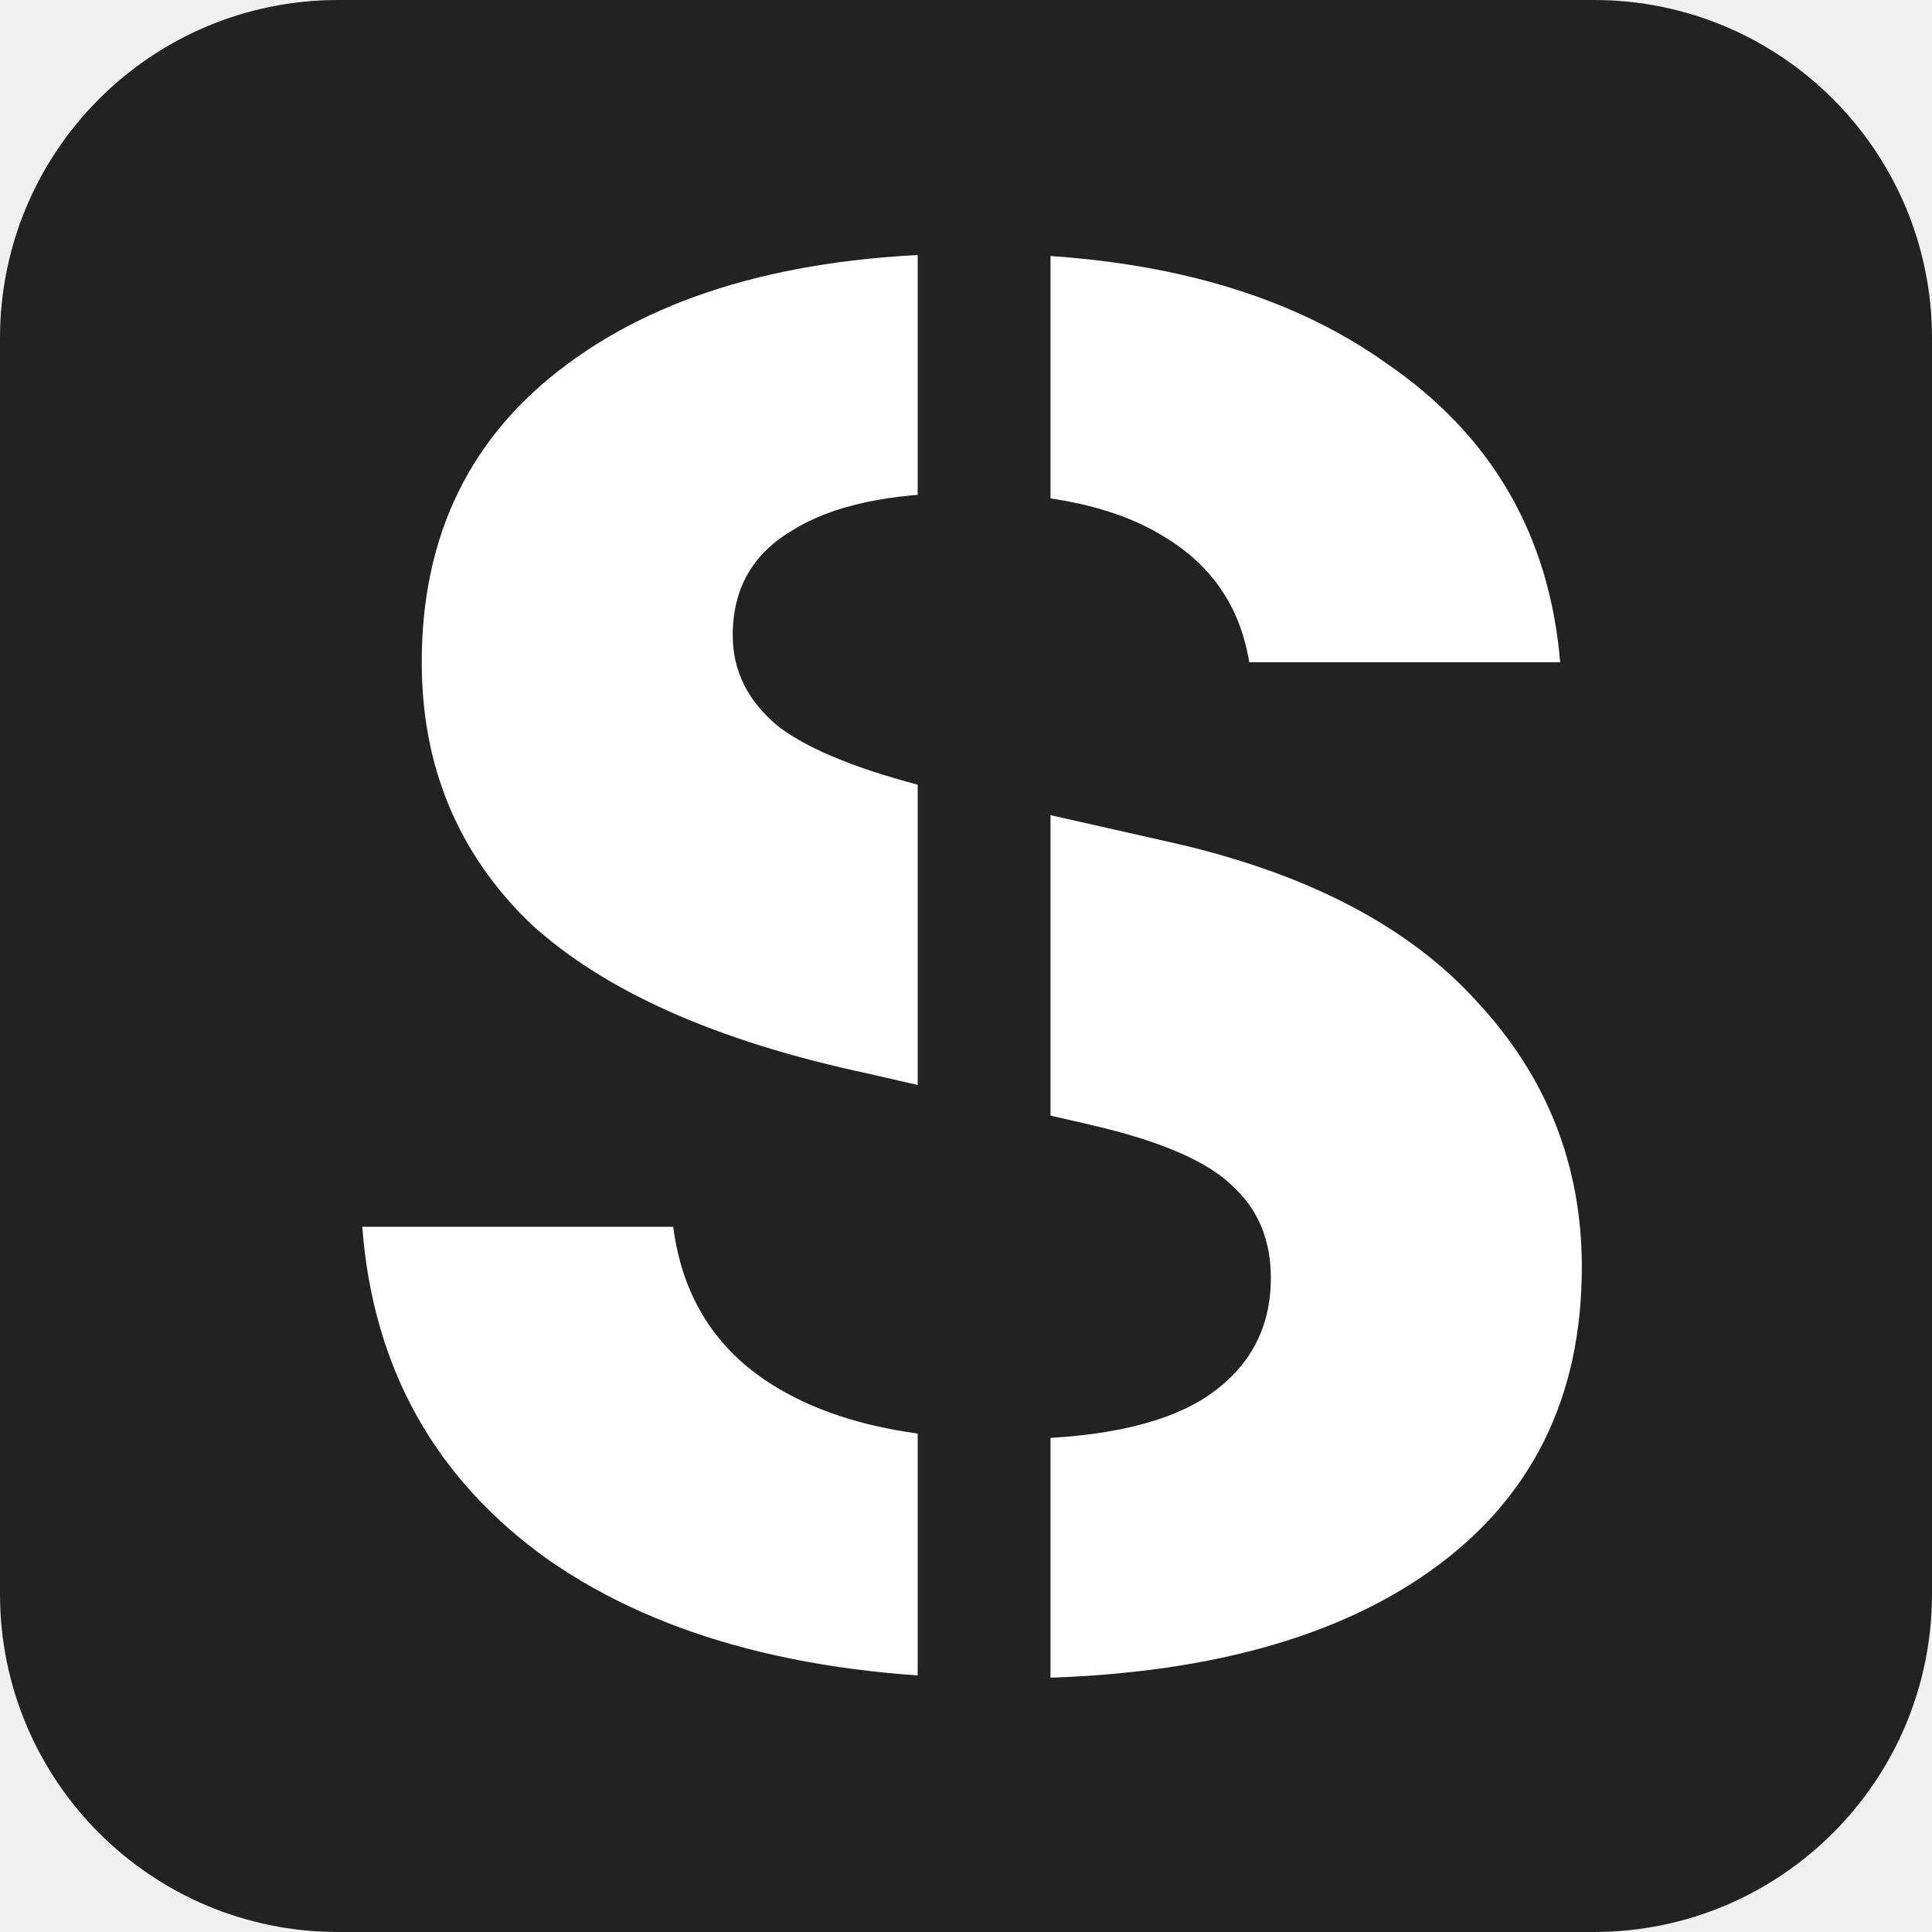
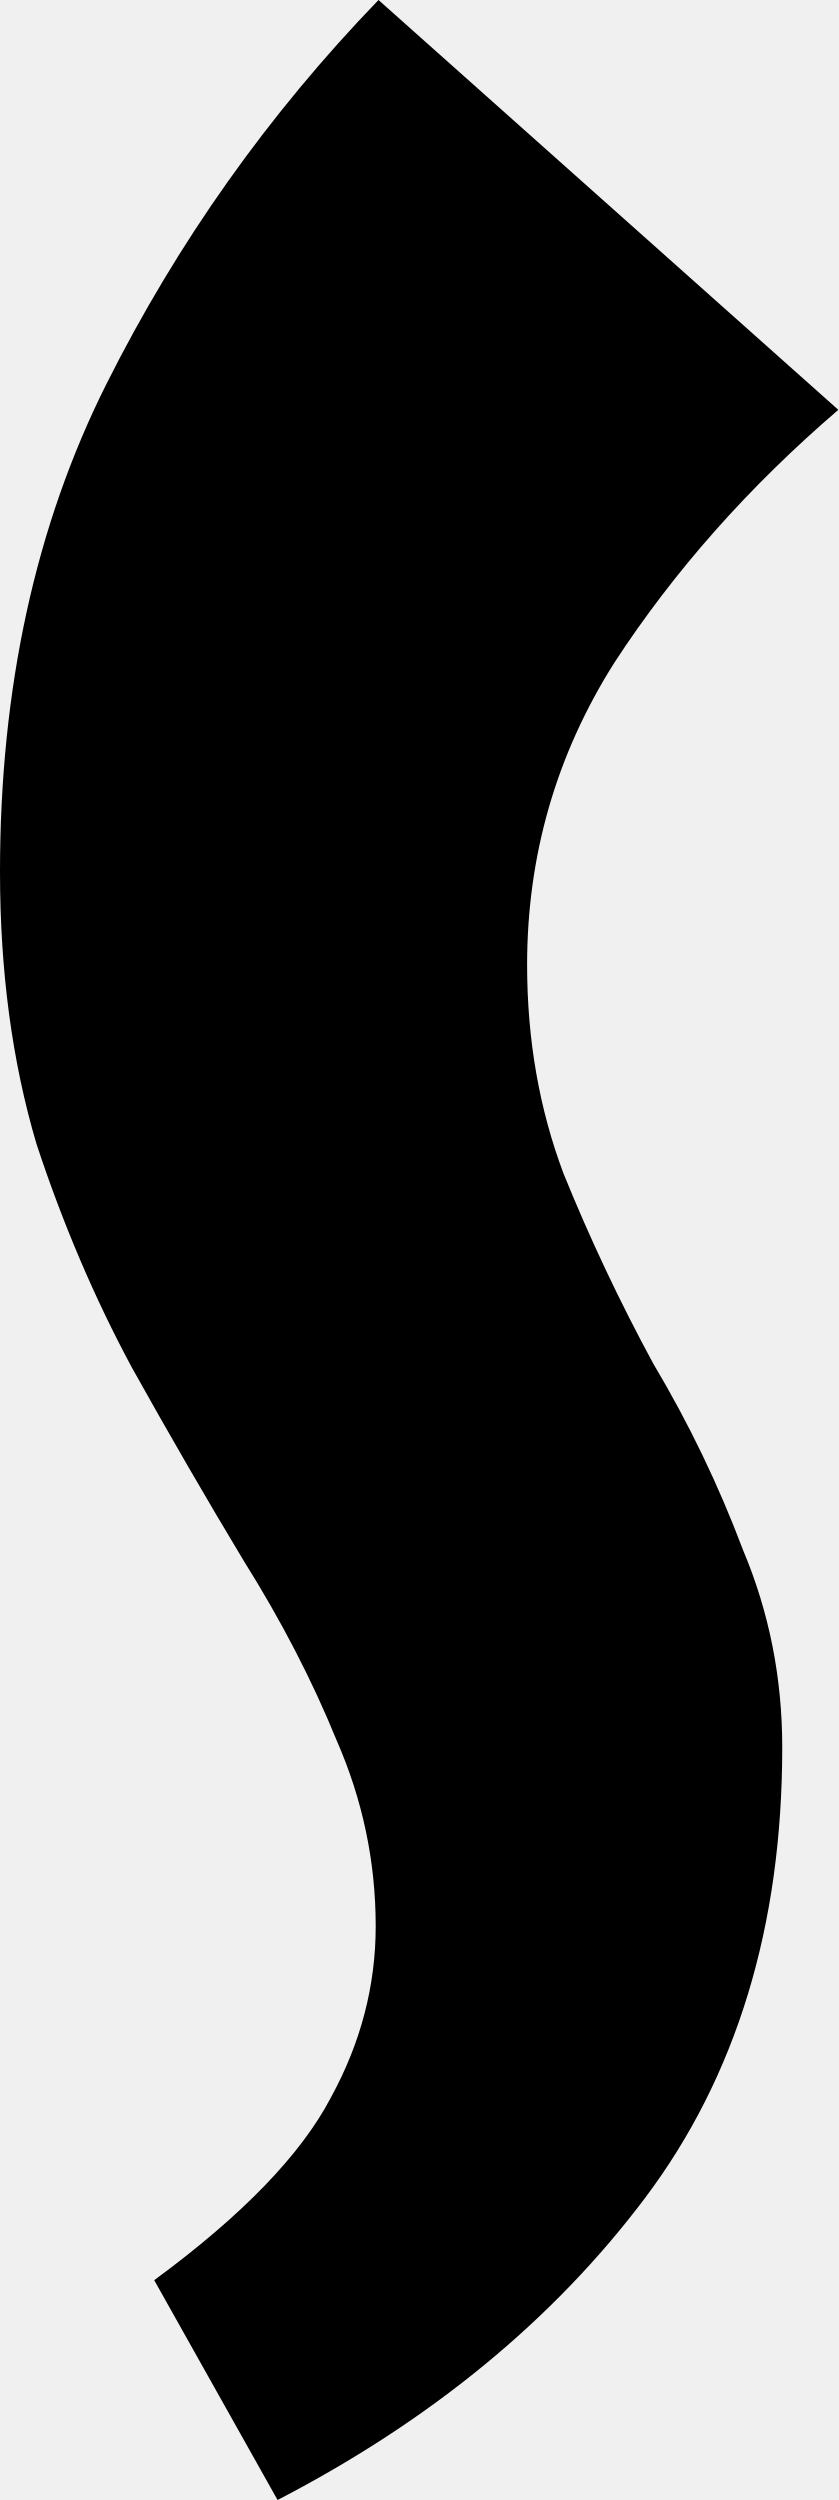
- <svg xmlns="http://www.w3.org/2000/svg" width="160" height="160" viewBox="0 0 160 160" fill="none">
-   <rect width="160" height="160" rx="28" fill="#222222" />
-   <path d="M83.299 139C67.474 139 54.858 135.735 45.452 129.204C36.047 122.525 30.896 113.322 30 101.596H55.754C56.5 107.385 59.262 111.764 64.04 114.732C68.817 117.701 75.237 119.185 83.299 119.185C90.615 119.185 96.064 118.072 99.647 115.845C103.38 113.47 105.246 110.131 105.246 105.826C105.246 102.709 104.201 100.186 102.111 98.257C100.021 96.179 96.064 94.472 90.242 93.136L71.878 88.906C59.337 86.234 50.006 82.078 43.885 76.438C37.913 70.649 34.927 63.45 34.927 54.842C34.927 44.303 38.958 36.065 47.02 30.128C55.231 24.043 66.503 21 80.836 21C95.019 21 106.366 24.043 114.876 30.128C123.535 36.065 128.313 44.303 129.208 54.842H103.455C102.708 50.24 100.319 46.752 96.288 44.377C92.406 42.002 87.032 40.815 80.164 40.815C73.744 40.815 68.892 41.854 65.608 43.932C62.323 45.862 60.681 48.756 60.681 52.615C60.681 55.584 61.95 58.107 64.488 60.185C67.026 62.114 71.281 63.821 77.253 65.306L96.96 69.758C108.157 72.282 116.593 76.66 122.266 82.894C128.089 89.128 131 96.475 131 104.936C131 115.771 126.82 124.157 118.459 130.094C110.098 136.031 98.378 139 83.299 139Z" fill="white" />
-   <rect x="76" y="17" width="11" height="139" fill="#222222" />
+ <svg xmlns="http://www.w3.org/2000/svg" width="56" height="167" viewBox="0 0 56 167" fill="none">
+   <path d="M18.542 167L10.301 152.316C16.169 148.002 20.103 143.937 22.1 140.121C24.098 136.47 25.097 132.654 25.097 128.672C25.097 124.358 24.223 120.21 22.475 116.228C20.852 112.246 18.791 108.264 16.294 104.282C13.797 100.134 11.3 95.82 8.803 91.34C6.305 86.694 4.183 81.716 2.435 76.407C0.812 70.931 0 64.875 0 58.239C0 45.96 2.372 35.092 7.117 25.635C11.862 16.177 17.918 7.632 25.284 0L56 27.377C50.007 32.521 45.012 38.162 41.017 44.301C37.146 50.44 35.211 57.16 35.211 64.46C35.211 69.438 36.022 74.084 37.645 78.398C39.394 82.712 41.391 86.943 43.639 91.091C46.011 95.073 48.009 99.221 49.632 103.535C51.38 107.683 52.254 112.08 52.254 116.726C52.254 128.672 49.195 138.71 43.077 146.841C36.959 154.971 28.78 161.691 18.542 167Z" fill="black" />
</svg>
